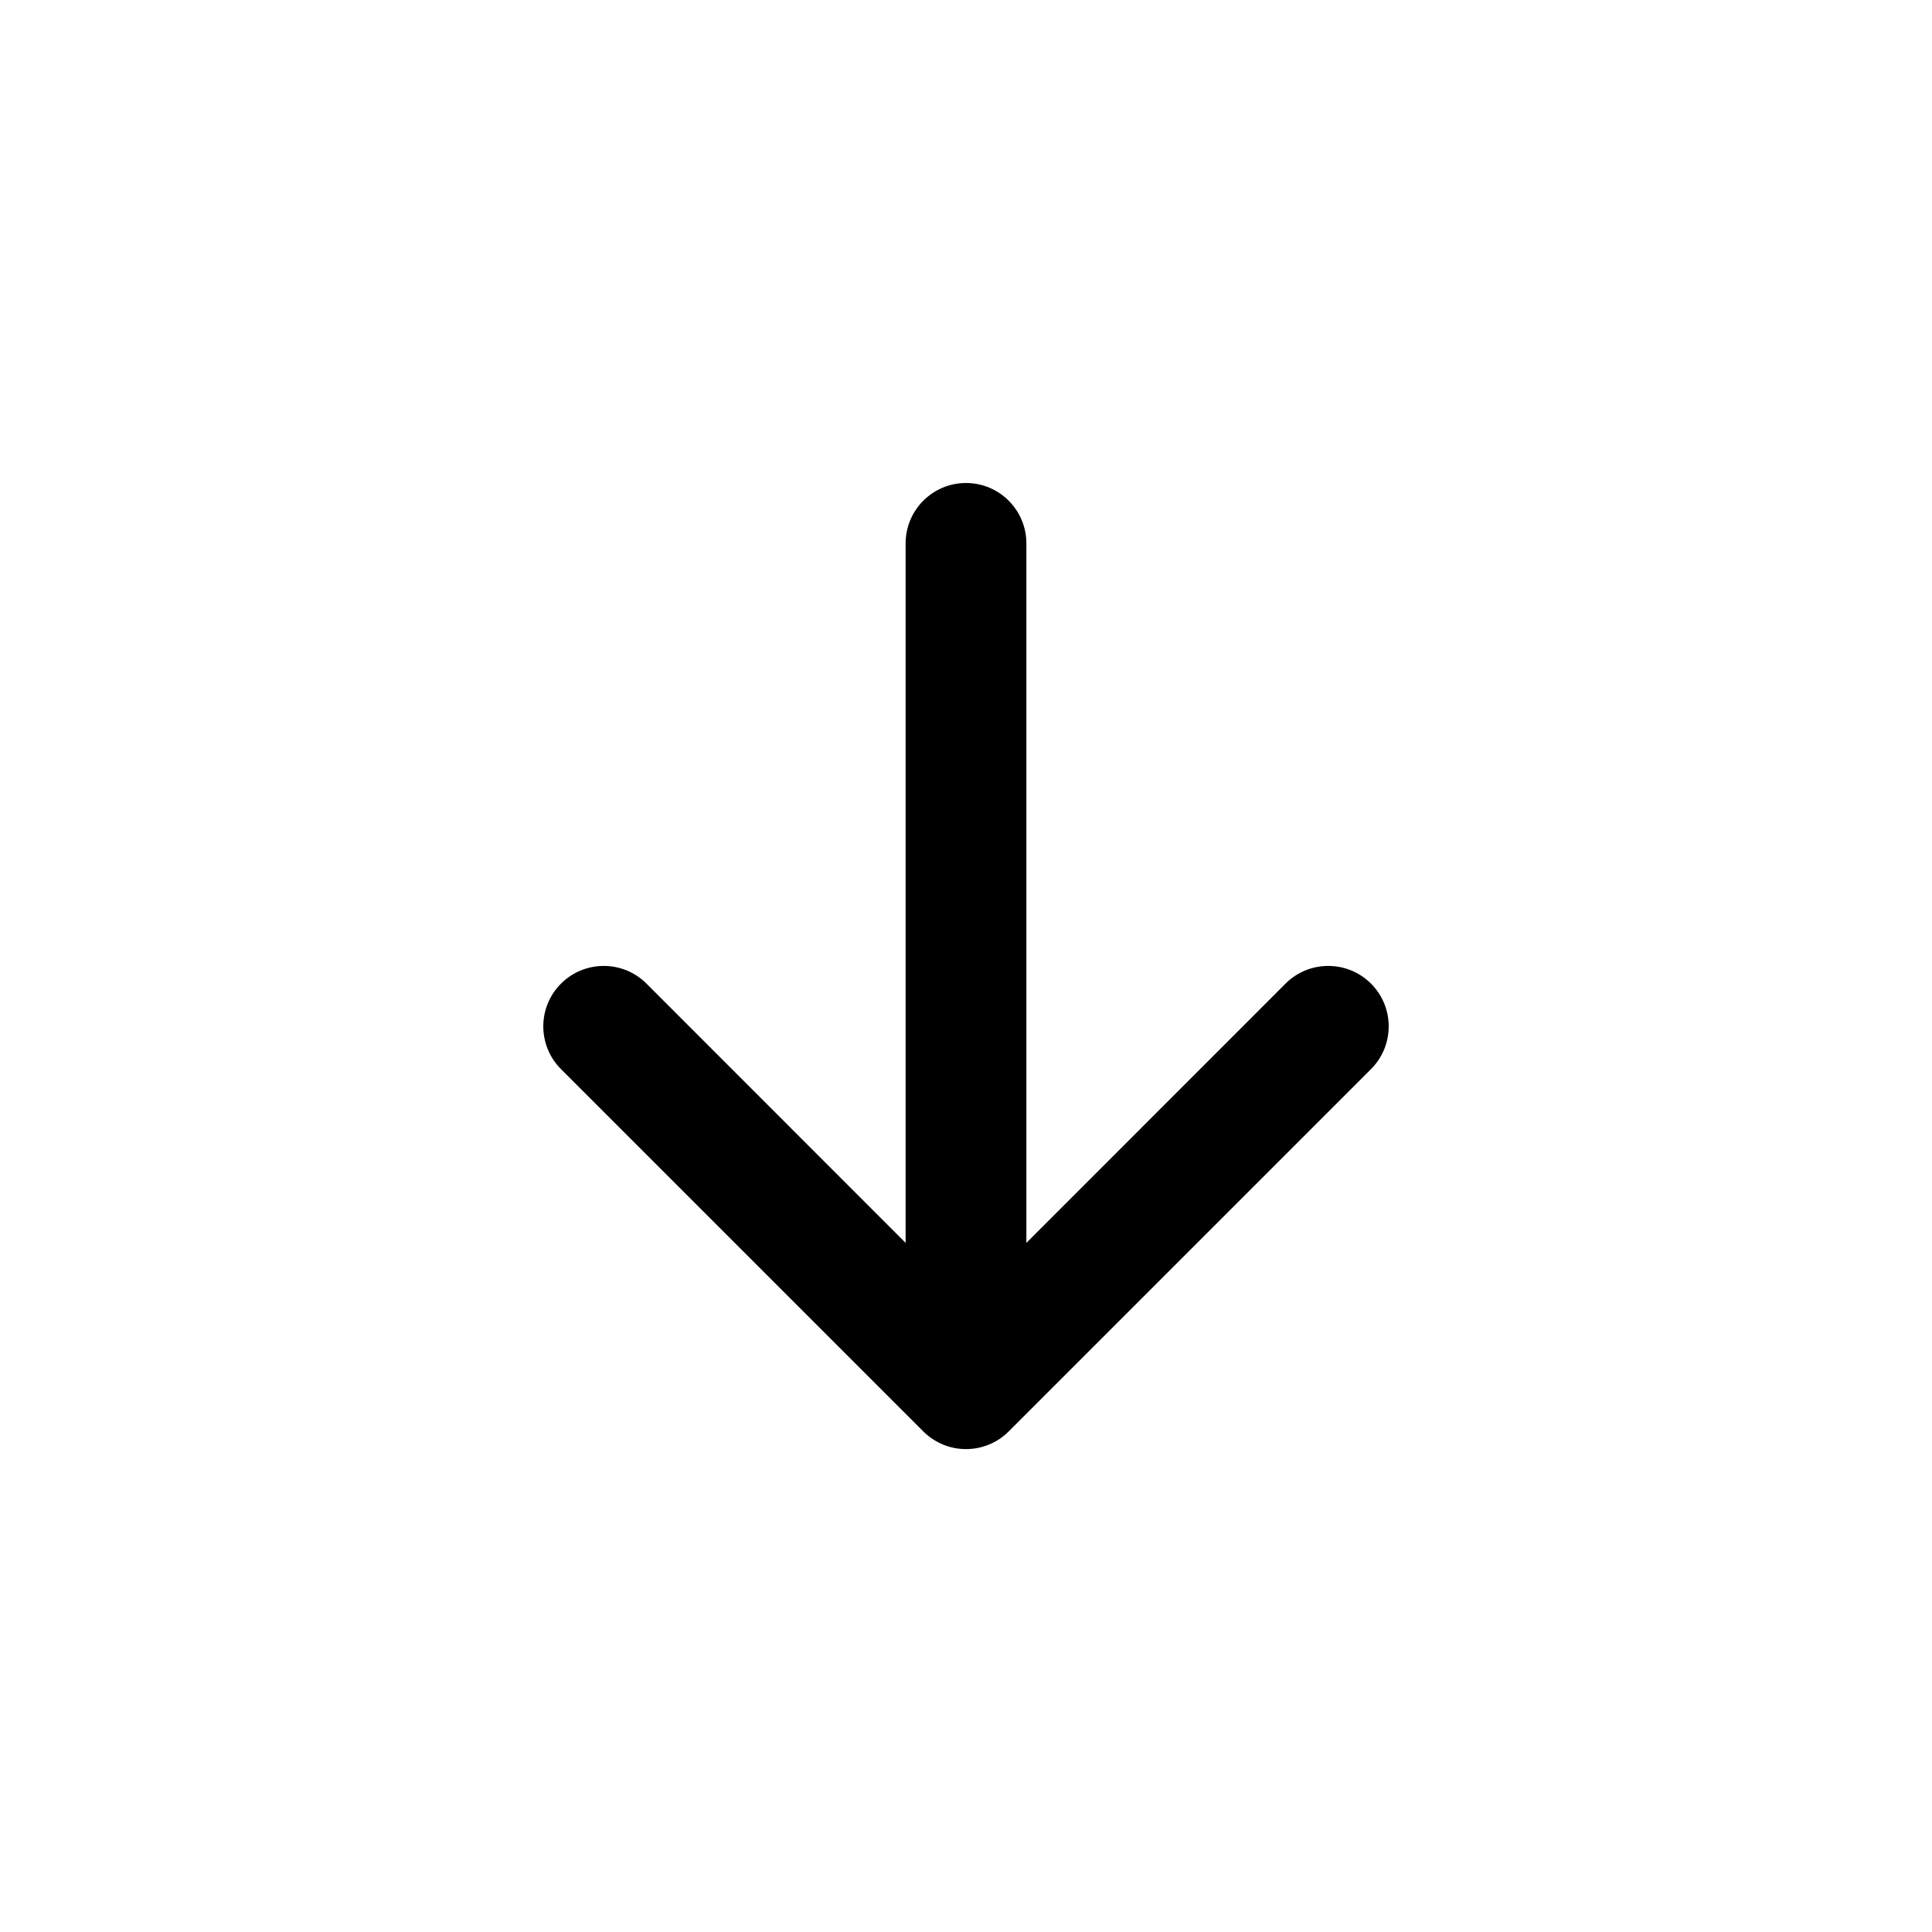
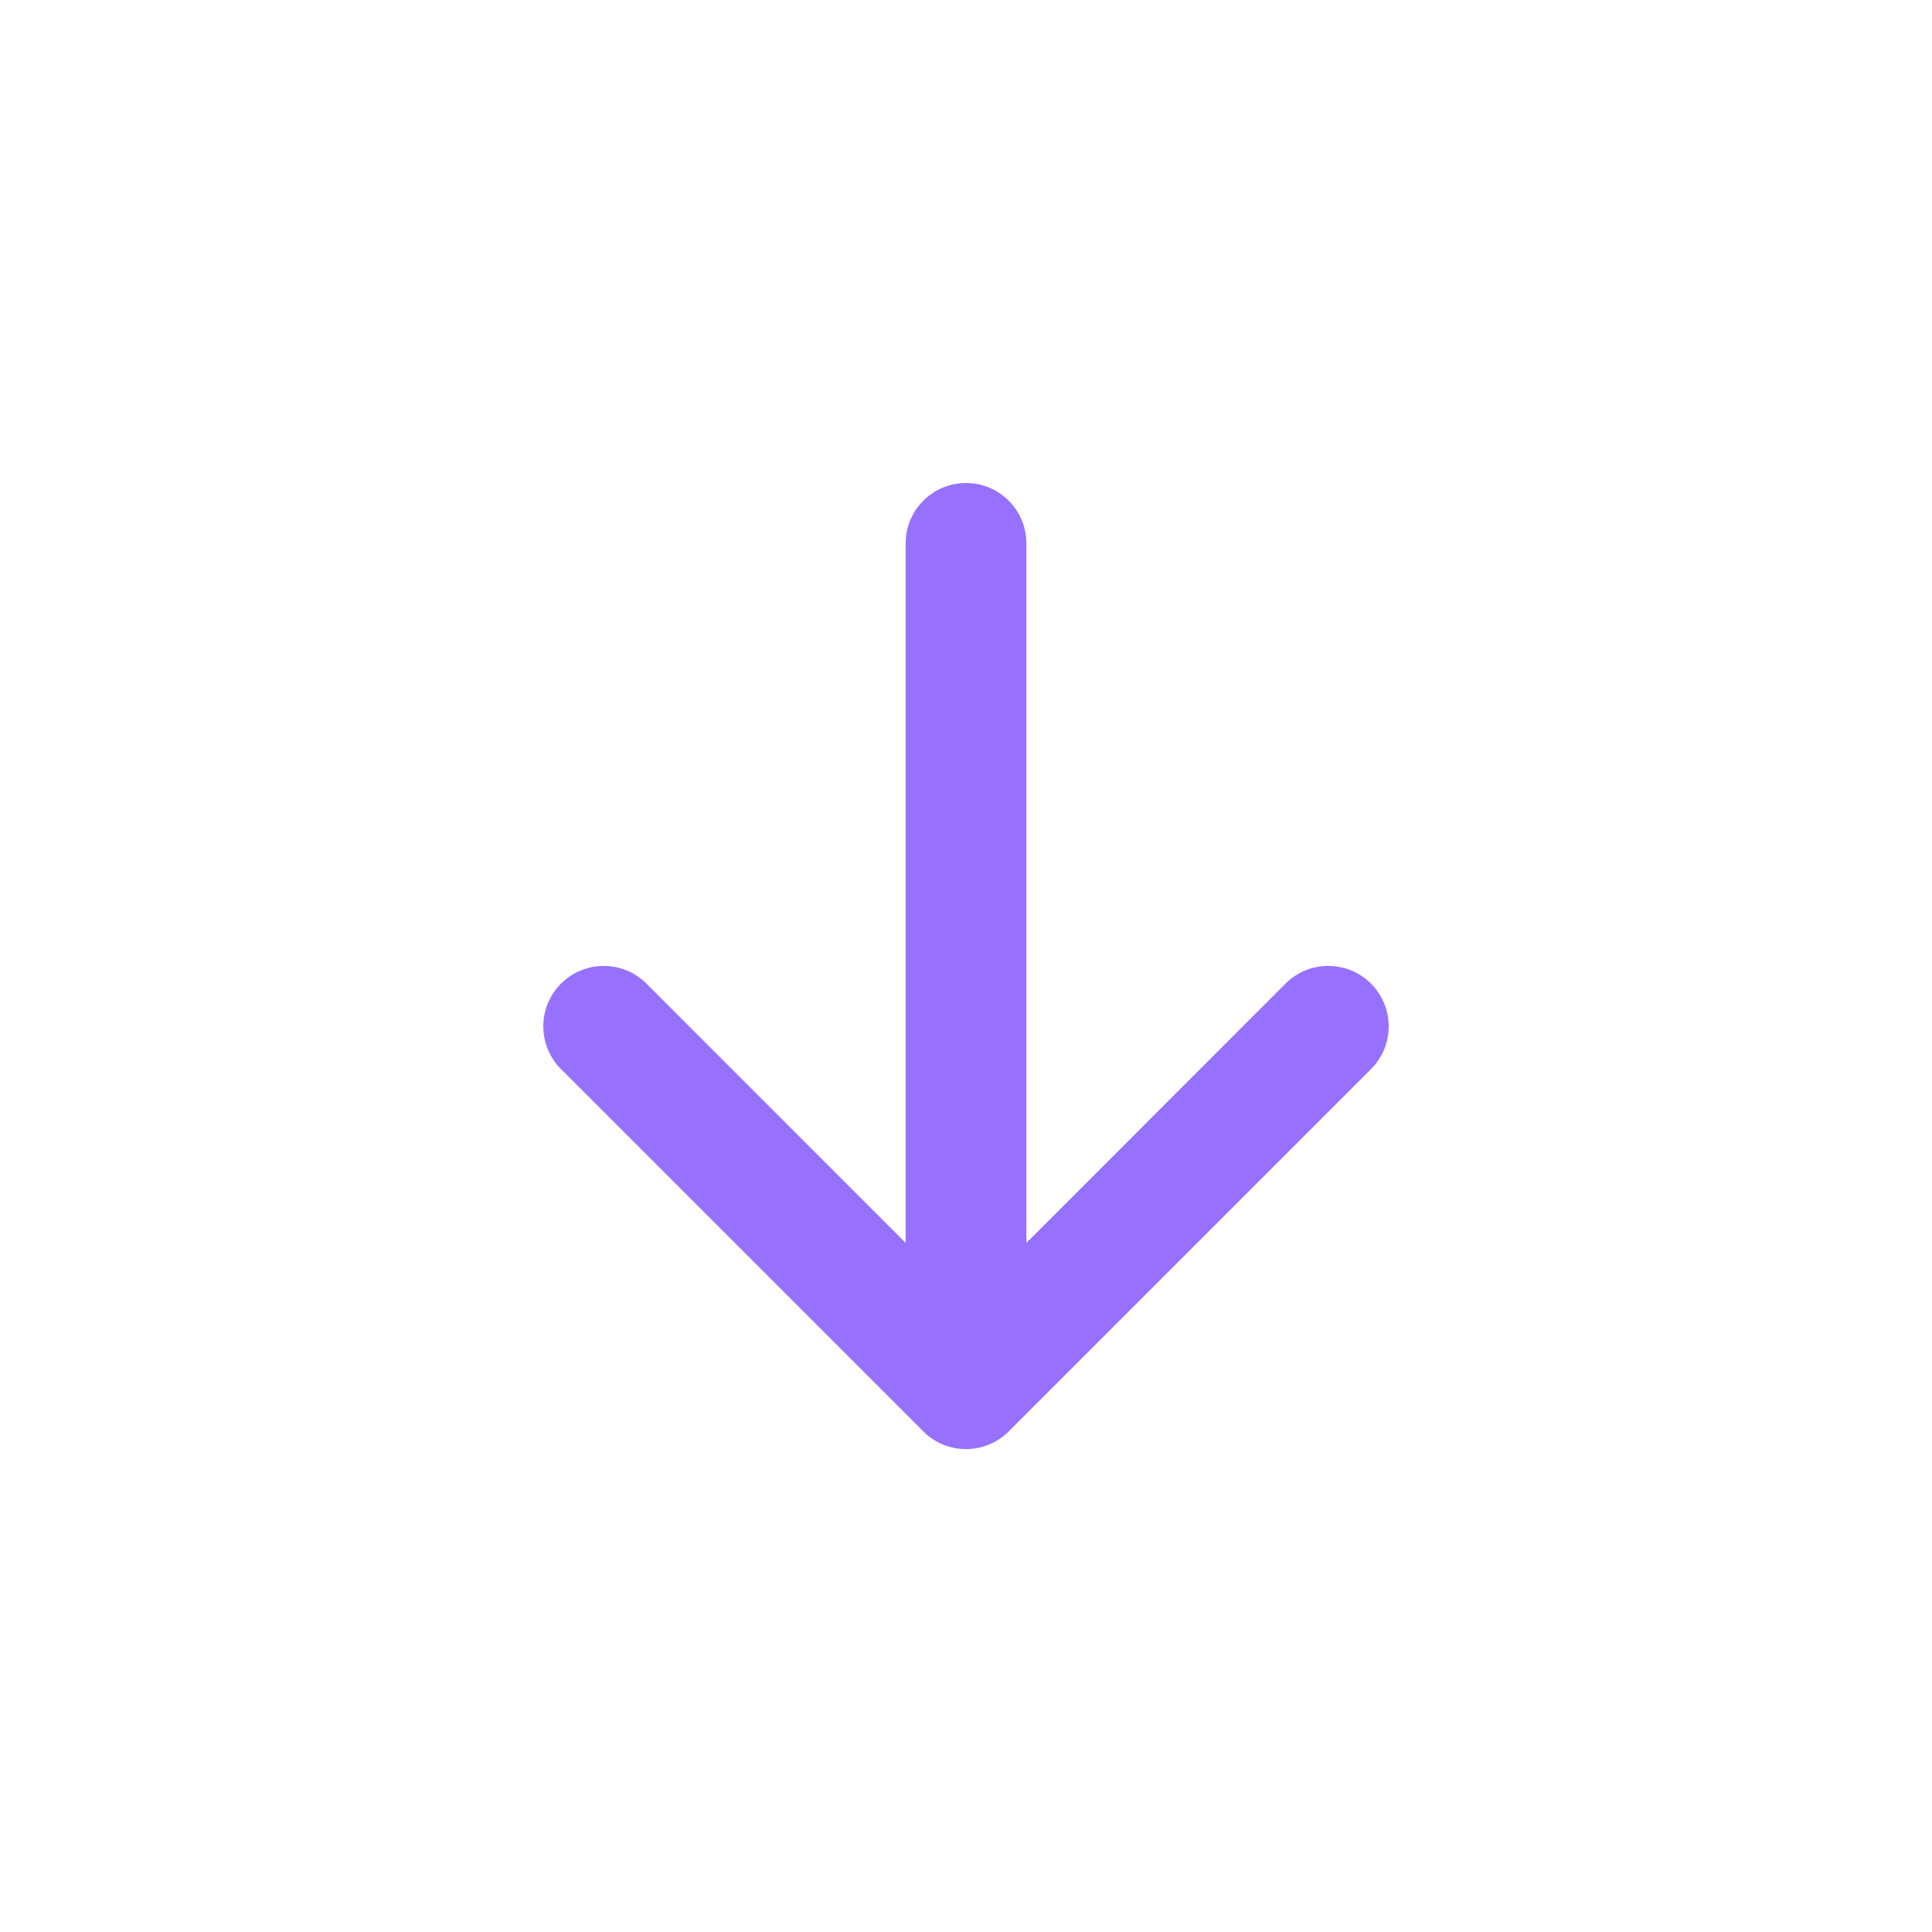
- <svg xmlns="http://www.w3.org/2000/svg" width="30" height="30" fill="currentColor" class="bi bi-arrow-down-short" viewBox="0 0 16 16">
+ <svg xmlns="http://www.w3.org/2000/svg" width="30" height="30" fill="#9771fe" class="bi bi-arrow-down-short" viewBox="0 0 16 16">
  <path fill-rule="evenodd" d="M8 4a.5.5 0 0 1 .5.5v5.793l2.146-2.147a.5.5 0 0 1 .708.708l-3 3a.5.5 0 0 1-.708 0l-3-3a.5.5 0 1 1 .708-.708L7.5 10.293V4.5A.5.5 0 0 1 8 4" />
</svg>
